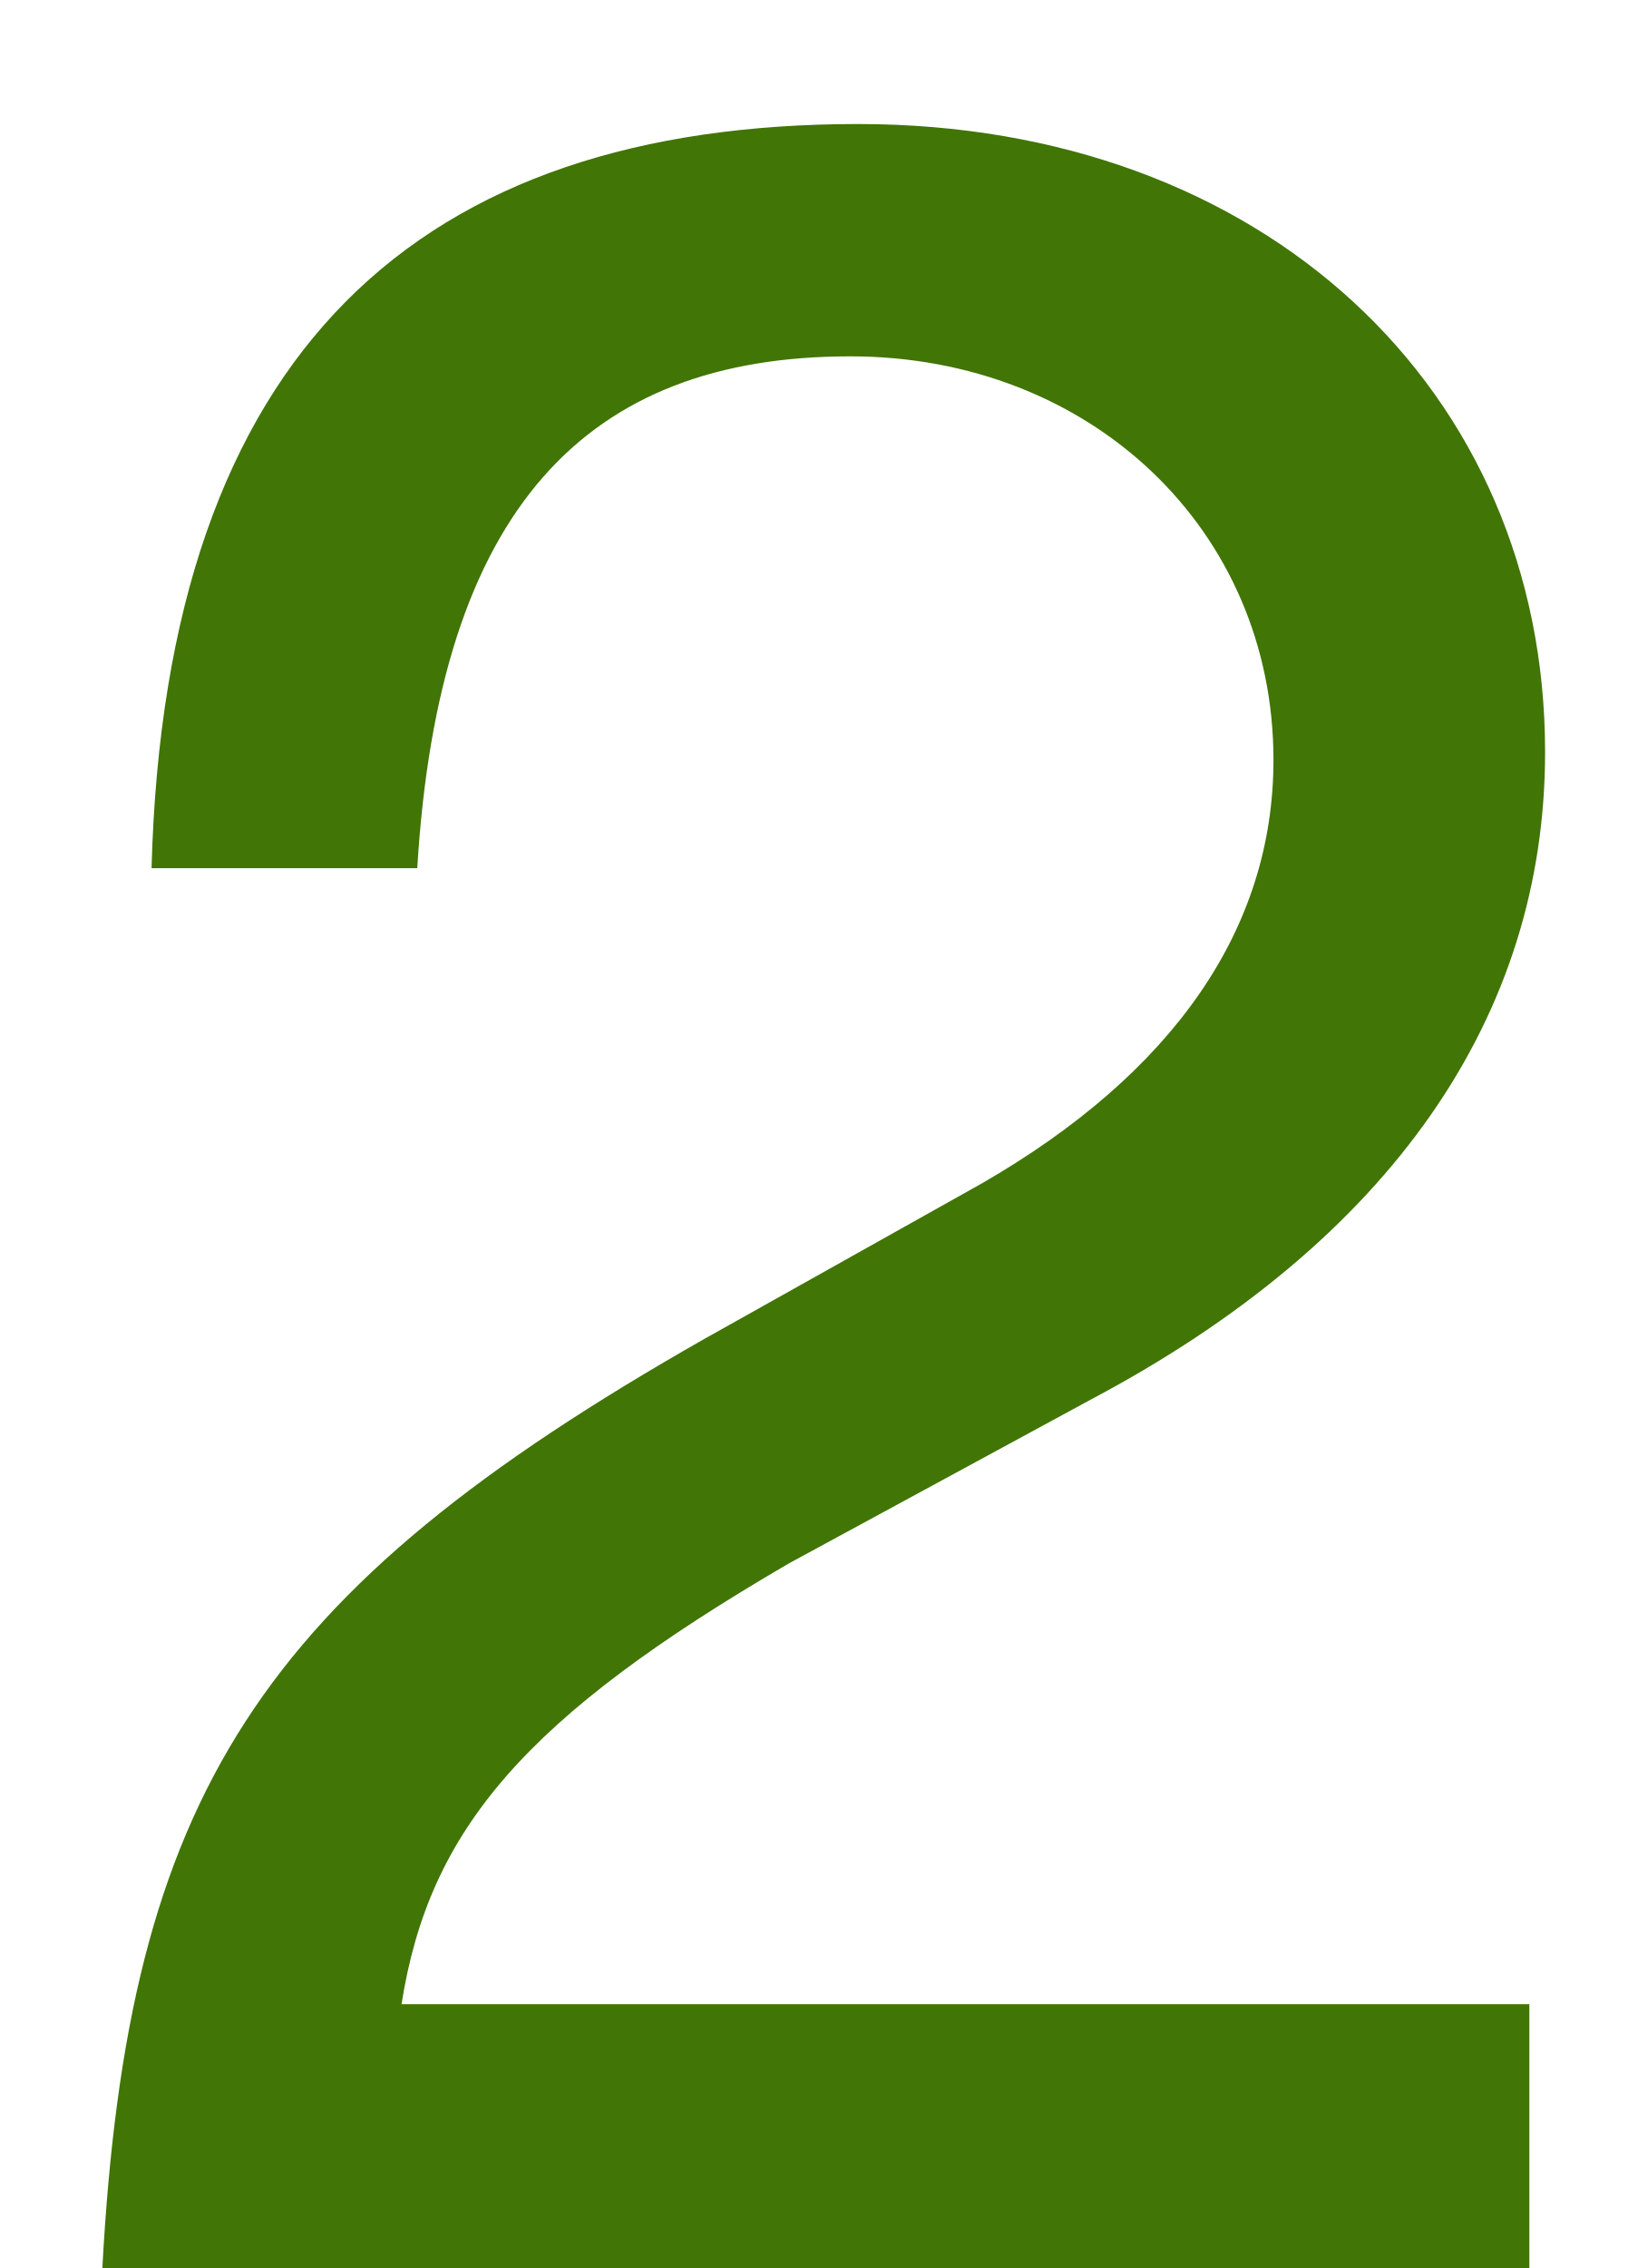
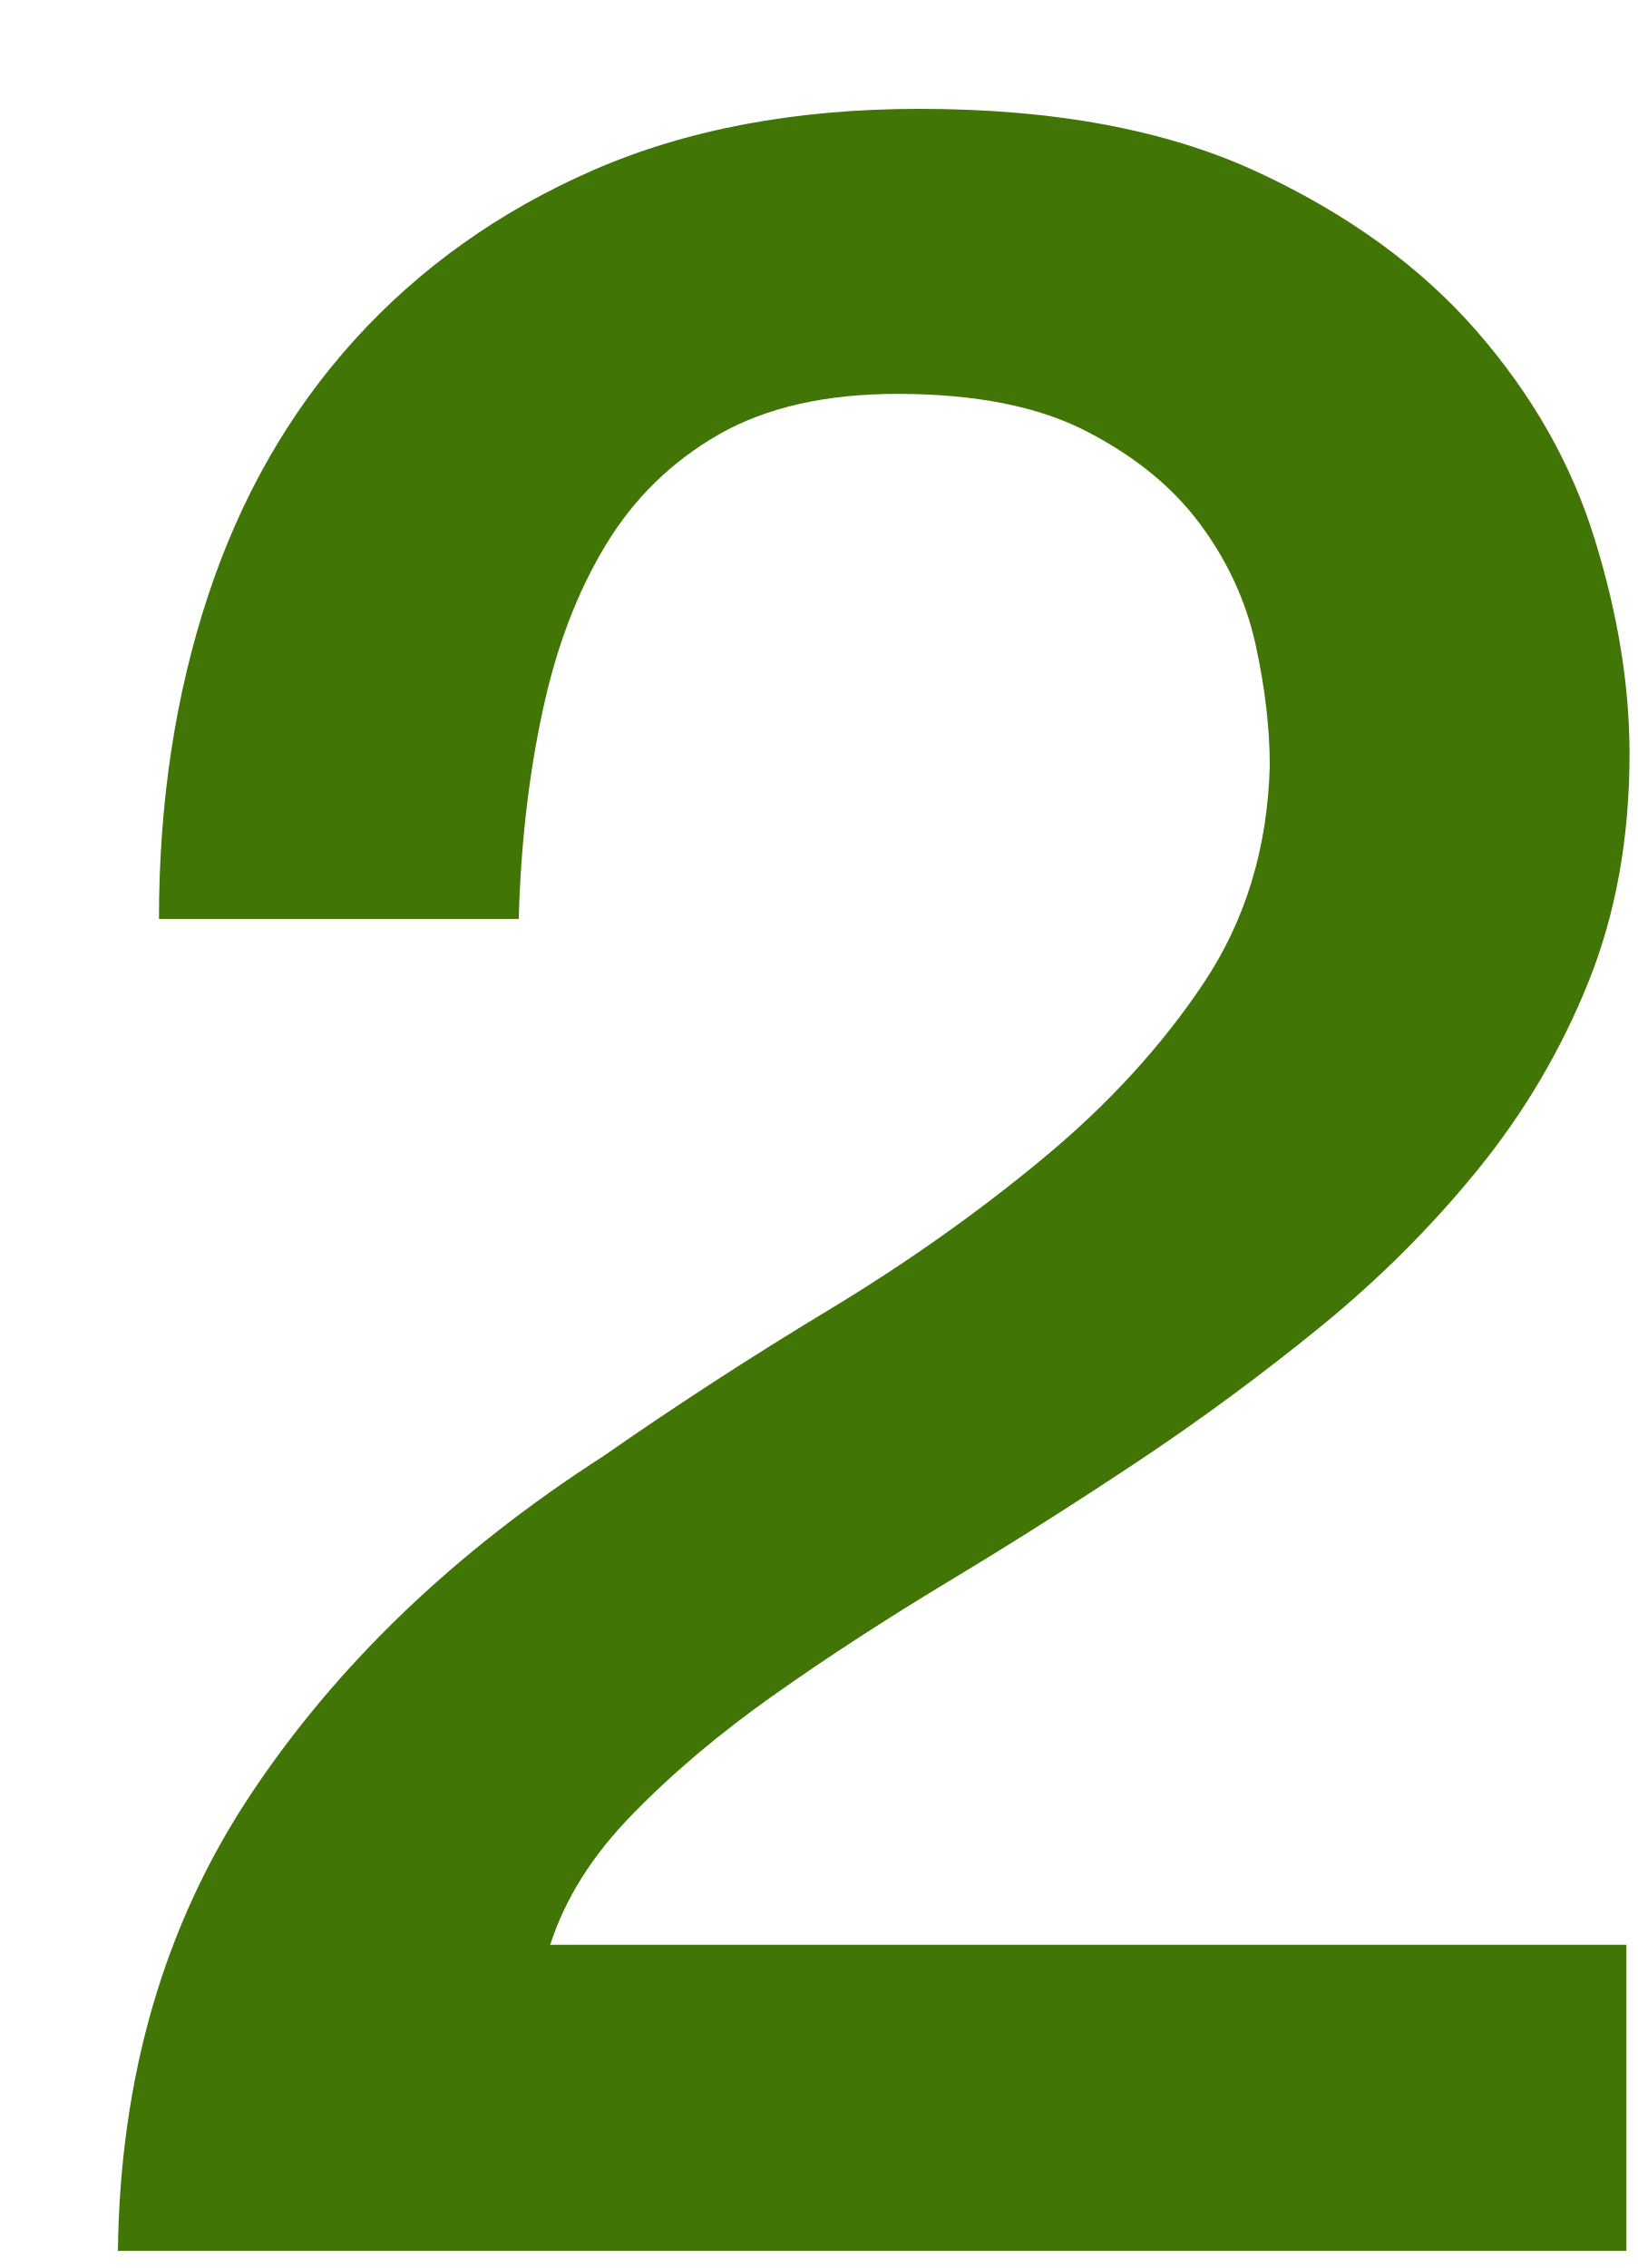
<svg xmlns="http://www.w3.org/2000/svg" width="13px" height="18px" viewBox="0 0 13 18" version="1.1">
  <defs />
-   <g id="Page-1" stroke="none" stroke-width="1" fill="none" fill-rule="evenodd" font-size="24" font-family="HelveticaNeue-Medium, Helvetica Neue" letter-spacing="0.95" font-weight="400">
-     <text id="2" fill="#417505">
-       <tspan x="0" y="18">2</tspan>
-     </text>
+   <g id="Page-1" stroke="none" stroke-width="1" fill="none" fill-rule="evenodd">
+     <path d="M12.911,17.864 L0.936,17.864 C0.953,16.483 1.303,15.277 1.988,14.245 C2.673,13.213 3.608,12.316 4.794,11.554 C5.362,11.158 5.955,10.773 6.573,10.4 C7.191,10.027 7.759,9.626 8.276,9.197 C8.794,8.769 9.22,8.304 9.554,7.804 C9.888,7.304 10.063,6.729 10.08,6.078 C10.08,5.777 10.042,5.455 9.967,5.114 C9.892,4.773 9.746,4.455 9.529,4.162 C9.312,3.868 9.011,3.622 8.627,3.424 C8.243,3.225 7.742,3.126 7.124,3.126 C6.556,3.126 6.084,3.233 5.708,3.447 C5.333,3.662 5.032,3.955 4.807,4.328 C4.581,4.701 4.414,5.142 4.306,5.65 C4.197,6.158 4.134,6.705 4.118,7.293 L1.262,7.293 C1.262,6.372 1.391,5.519 1.65,4.733 C1.909,3.947 2.297,3.269 2.815,2.697 C3.333,2.126 3.963,1.677 4.706,1.352 C5.45,1.027 6.314,0.864 7.299,0.864 C8.368,0.864 9.262,1.031 9.98,1.364 C10.698,1.697 11.278,2.118 11.721,2.626 C12.164,3.134 12.477,3.685 12.66,4.281 C12.844,4.876 12.936,5.443 12.936,5.983 C12.936,6.65 12.827,7.253 12.61,7.793 C12.393,8.332 12.101,8.828 11.733,9.281 C11.366,9.733 10.949,10.15 10.481,10.531 C10.013,10.912 9.529,11.269 9.028,11.602 C8.527,11.935 8.026,12.253 7.525,12.554 C7.024,12.856 6.56,13.158 6.134,13.459 C5.708,13.761 5.337,14.074 5.02,14.4 C4.702,14.725 4.485,15.07 4.368,15.435 L12.911,15.435 L12.911,17.864 Z" id="2" fill="#417505" />
  </g>
</svg>
